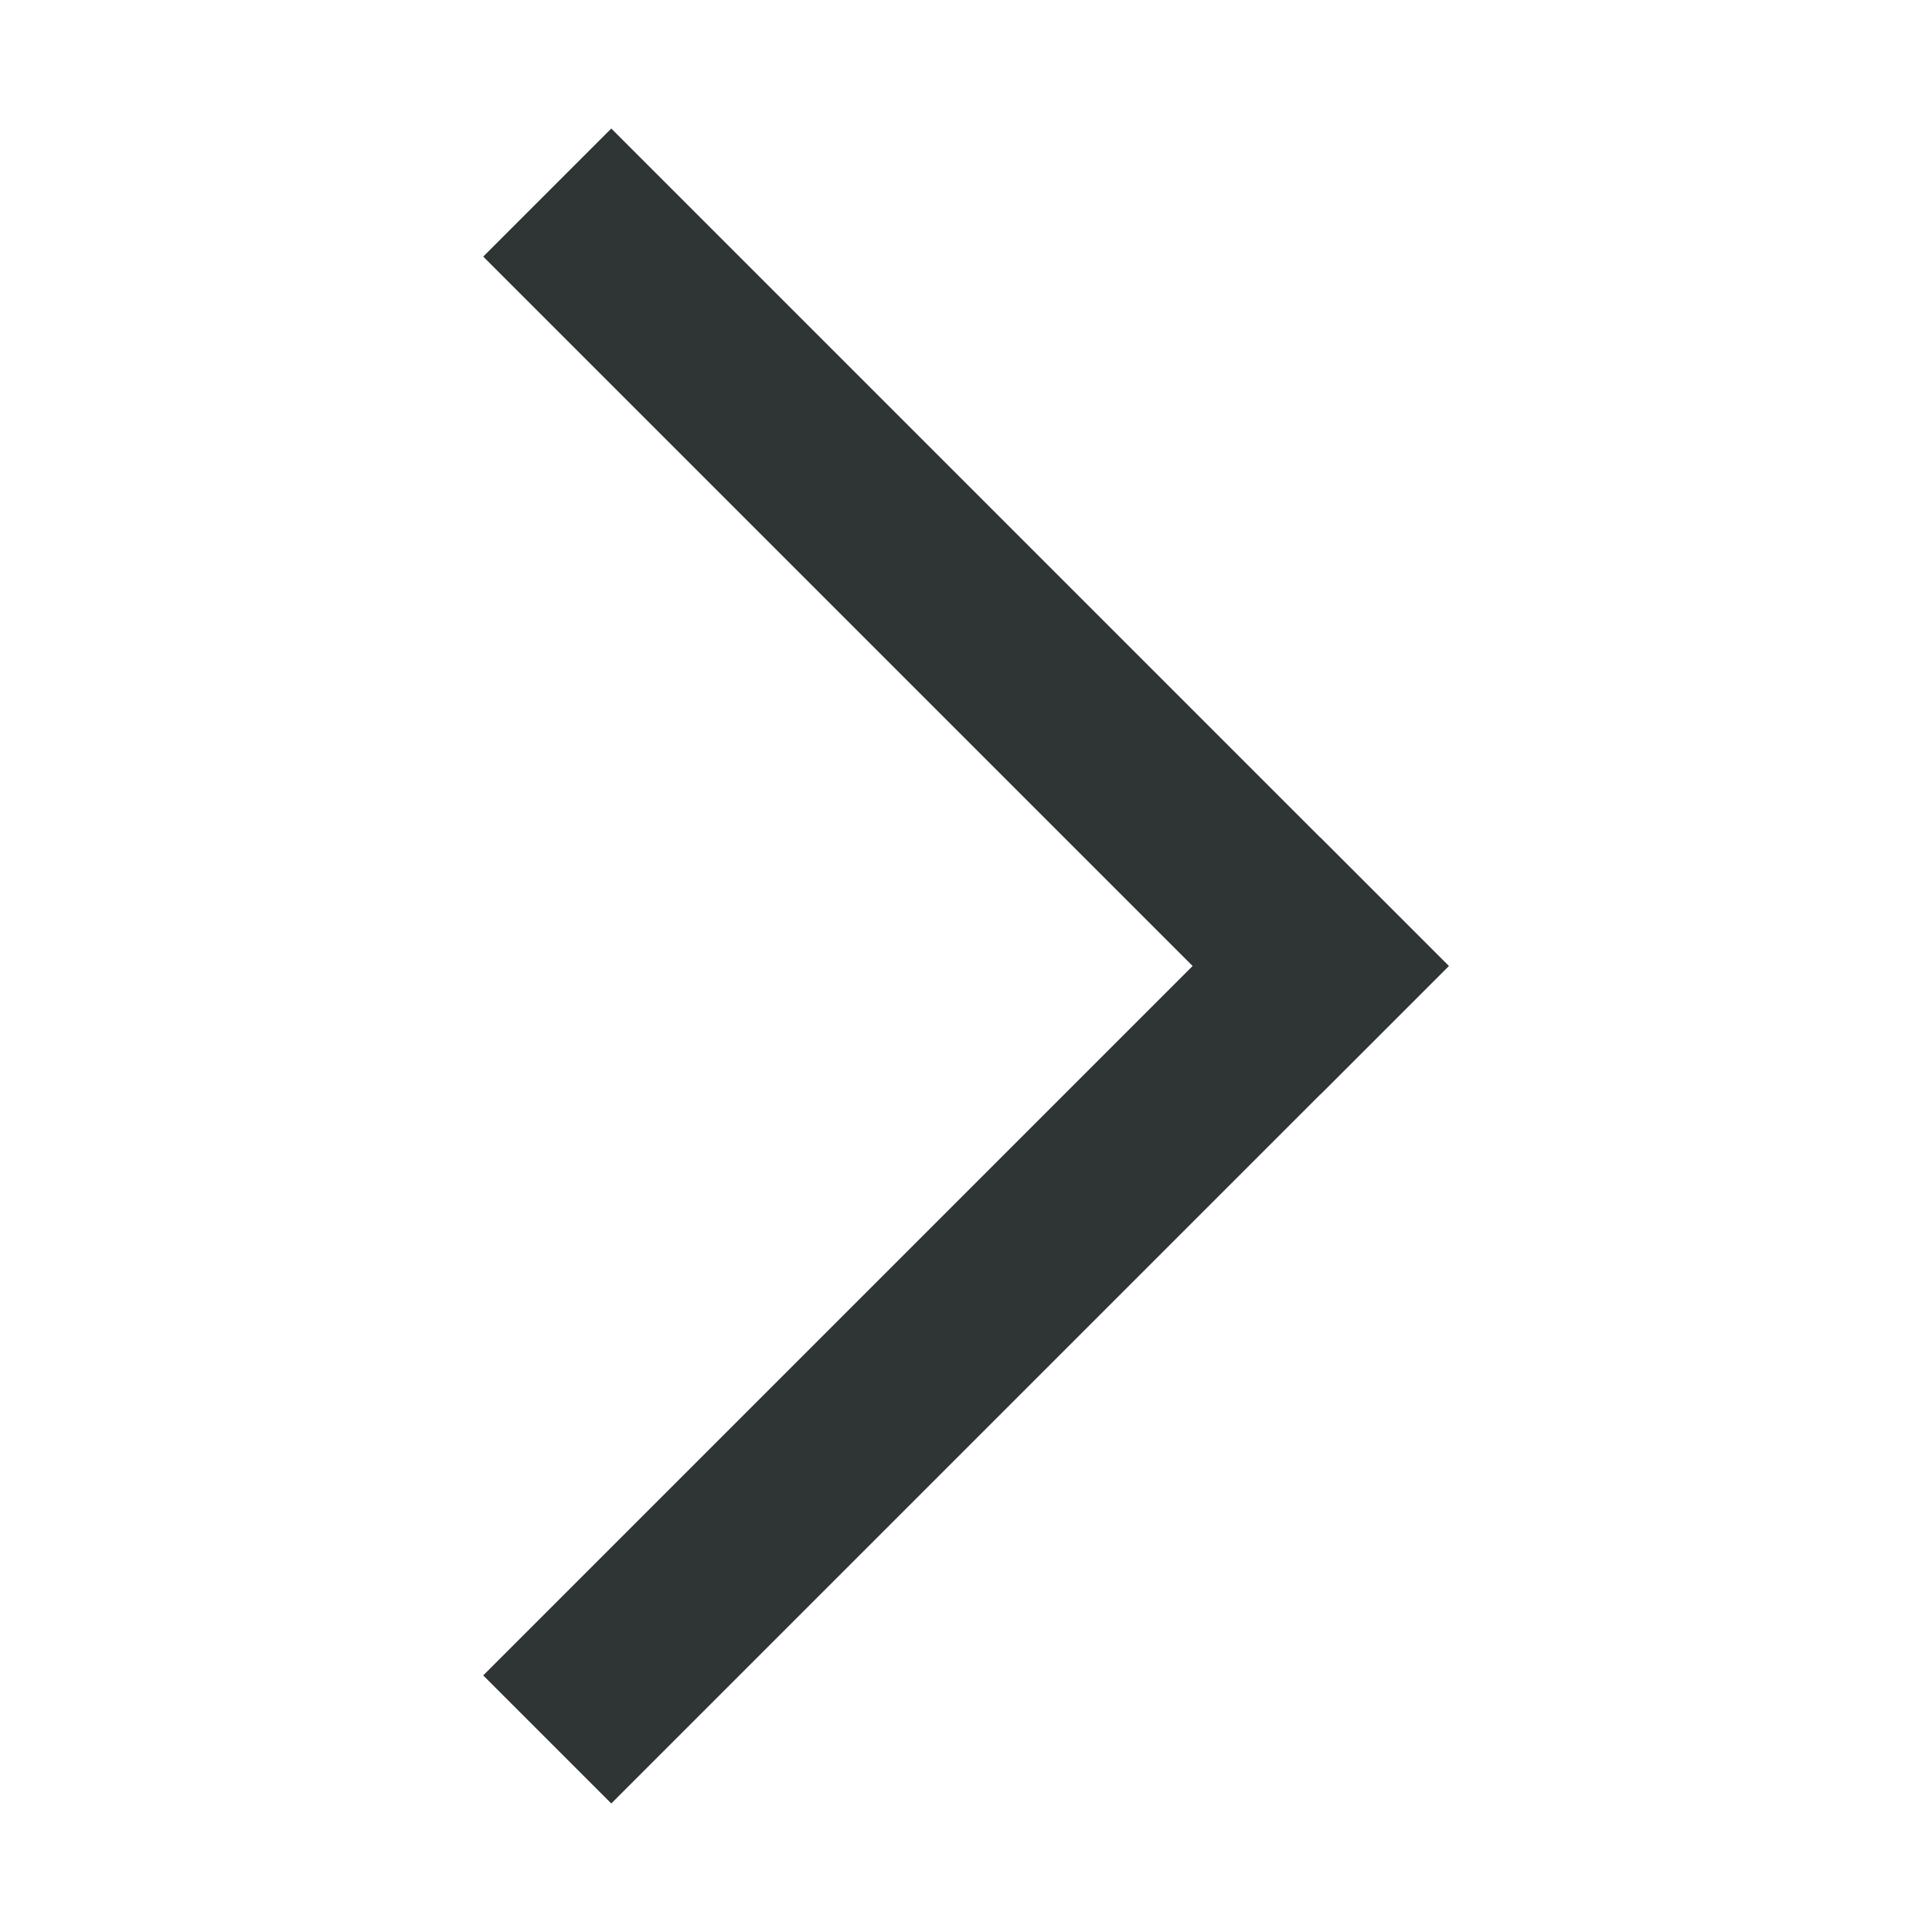
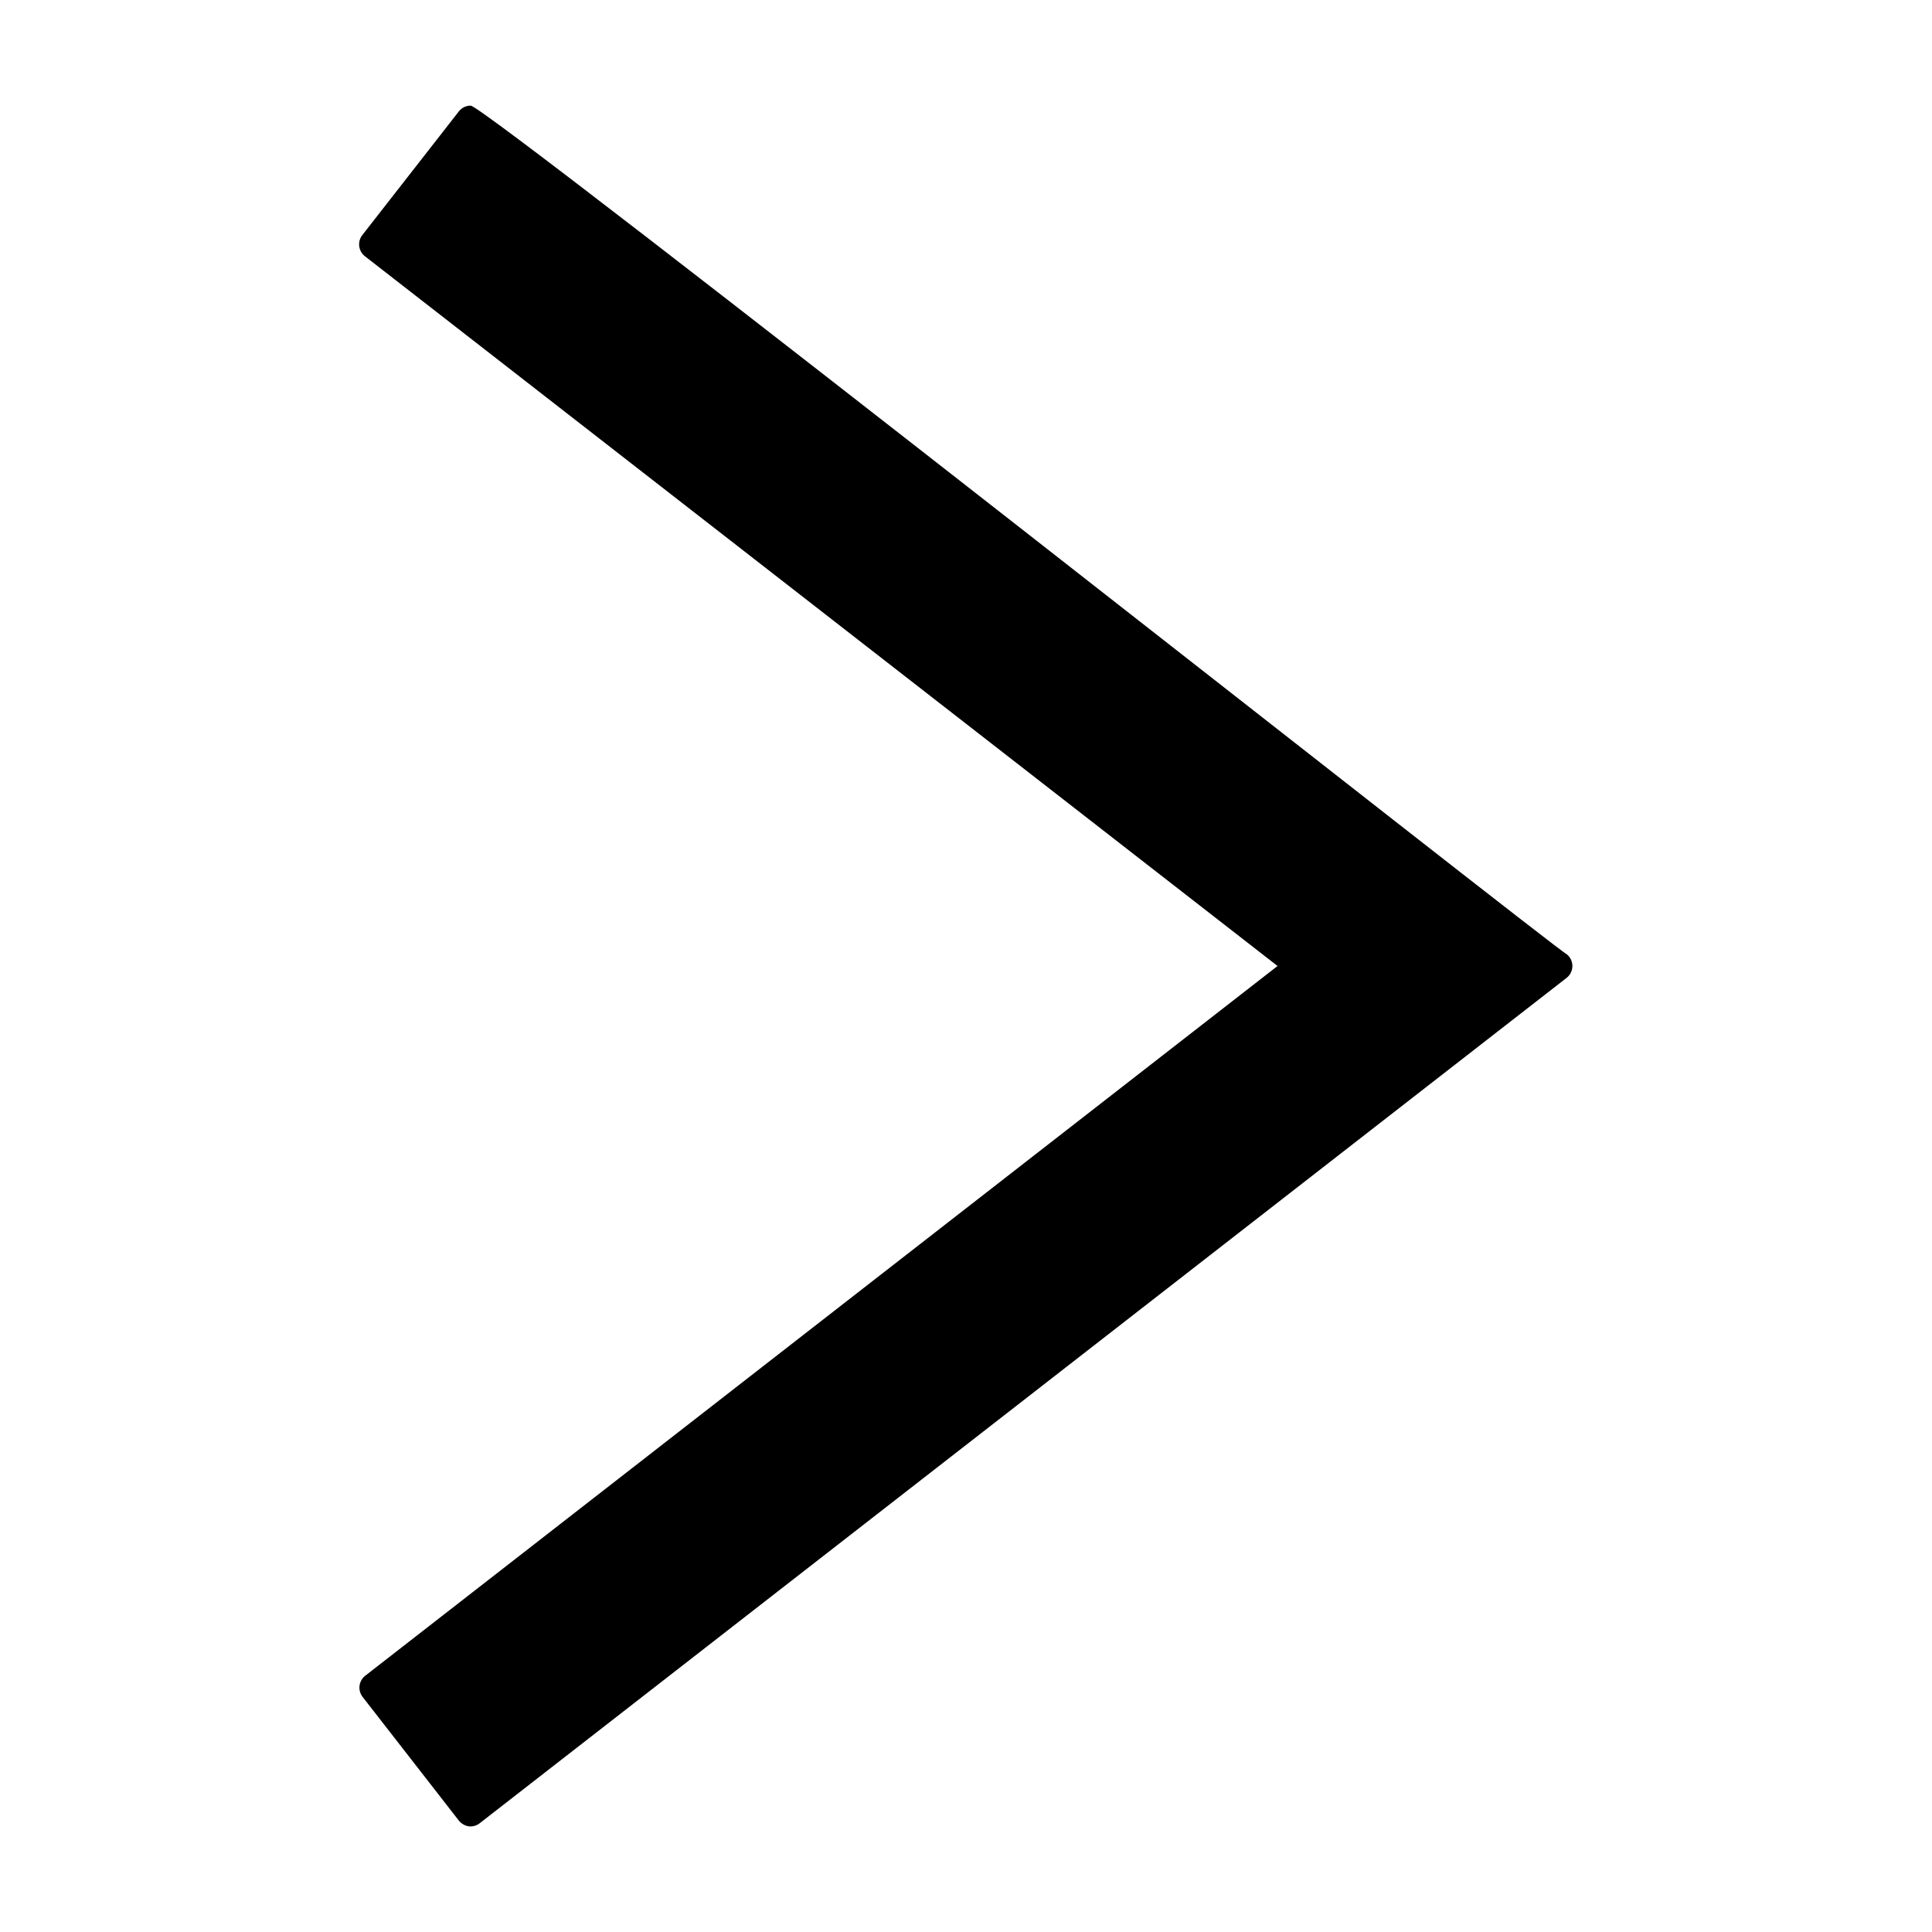
- <svg xmlns="http://www.w3.org/2000/svg" height="128px" id="Layer_1" style="enable-background:new 0 0 128 128;" version="1.1" viewBox="0 0 128 128" width="128px" xml:space="preserve">
-   <g>
-     <line style="fill:none;stroke:#2F3435;stroke-width:12;stroke-linecap:square;stroke-miterlimit:10;" x1="40.5" x2="87.5" y1="17" y2="64" />
-     <line style="fill:none;stroke:#2F3435;stroke-width:12;stroke-linecap:square;stroke-miterlimit:10;" x1="87.5" x2="40.5" y1="64" y2="111" />
+ <svg xmlns="http://www.w3.org/2000/svg" viewBox="0 0 64 64">
+   <g transform="matrix(-1 0 0 -1 64 64)">
+     <g id="Layer_46" data-name="Layer 46">
+       <path d="m21.68 32 30.22-23.51a.5.5 0 0 0 .09-.7l-3.19-4.1a.53.53 0 0 0 -.33-.19.5.5 0 0 0 -.37.11l-36 28a.5.5 0 0 0 0 .78c.31.11 35.9 28.21 36.31 28.11a.49.49 0 0 0 .39-.19l3.2-4.1a.5.5 0 0 0 -.09-.7z" />
+     </g>
  </g>
</svg>
